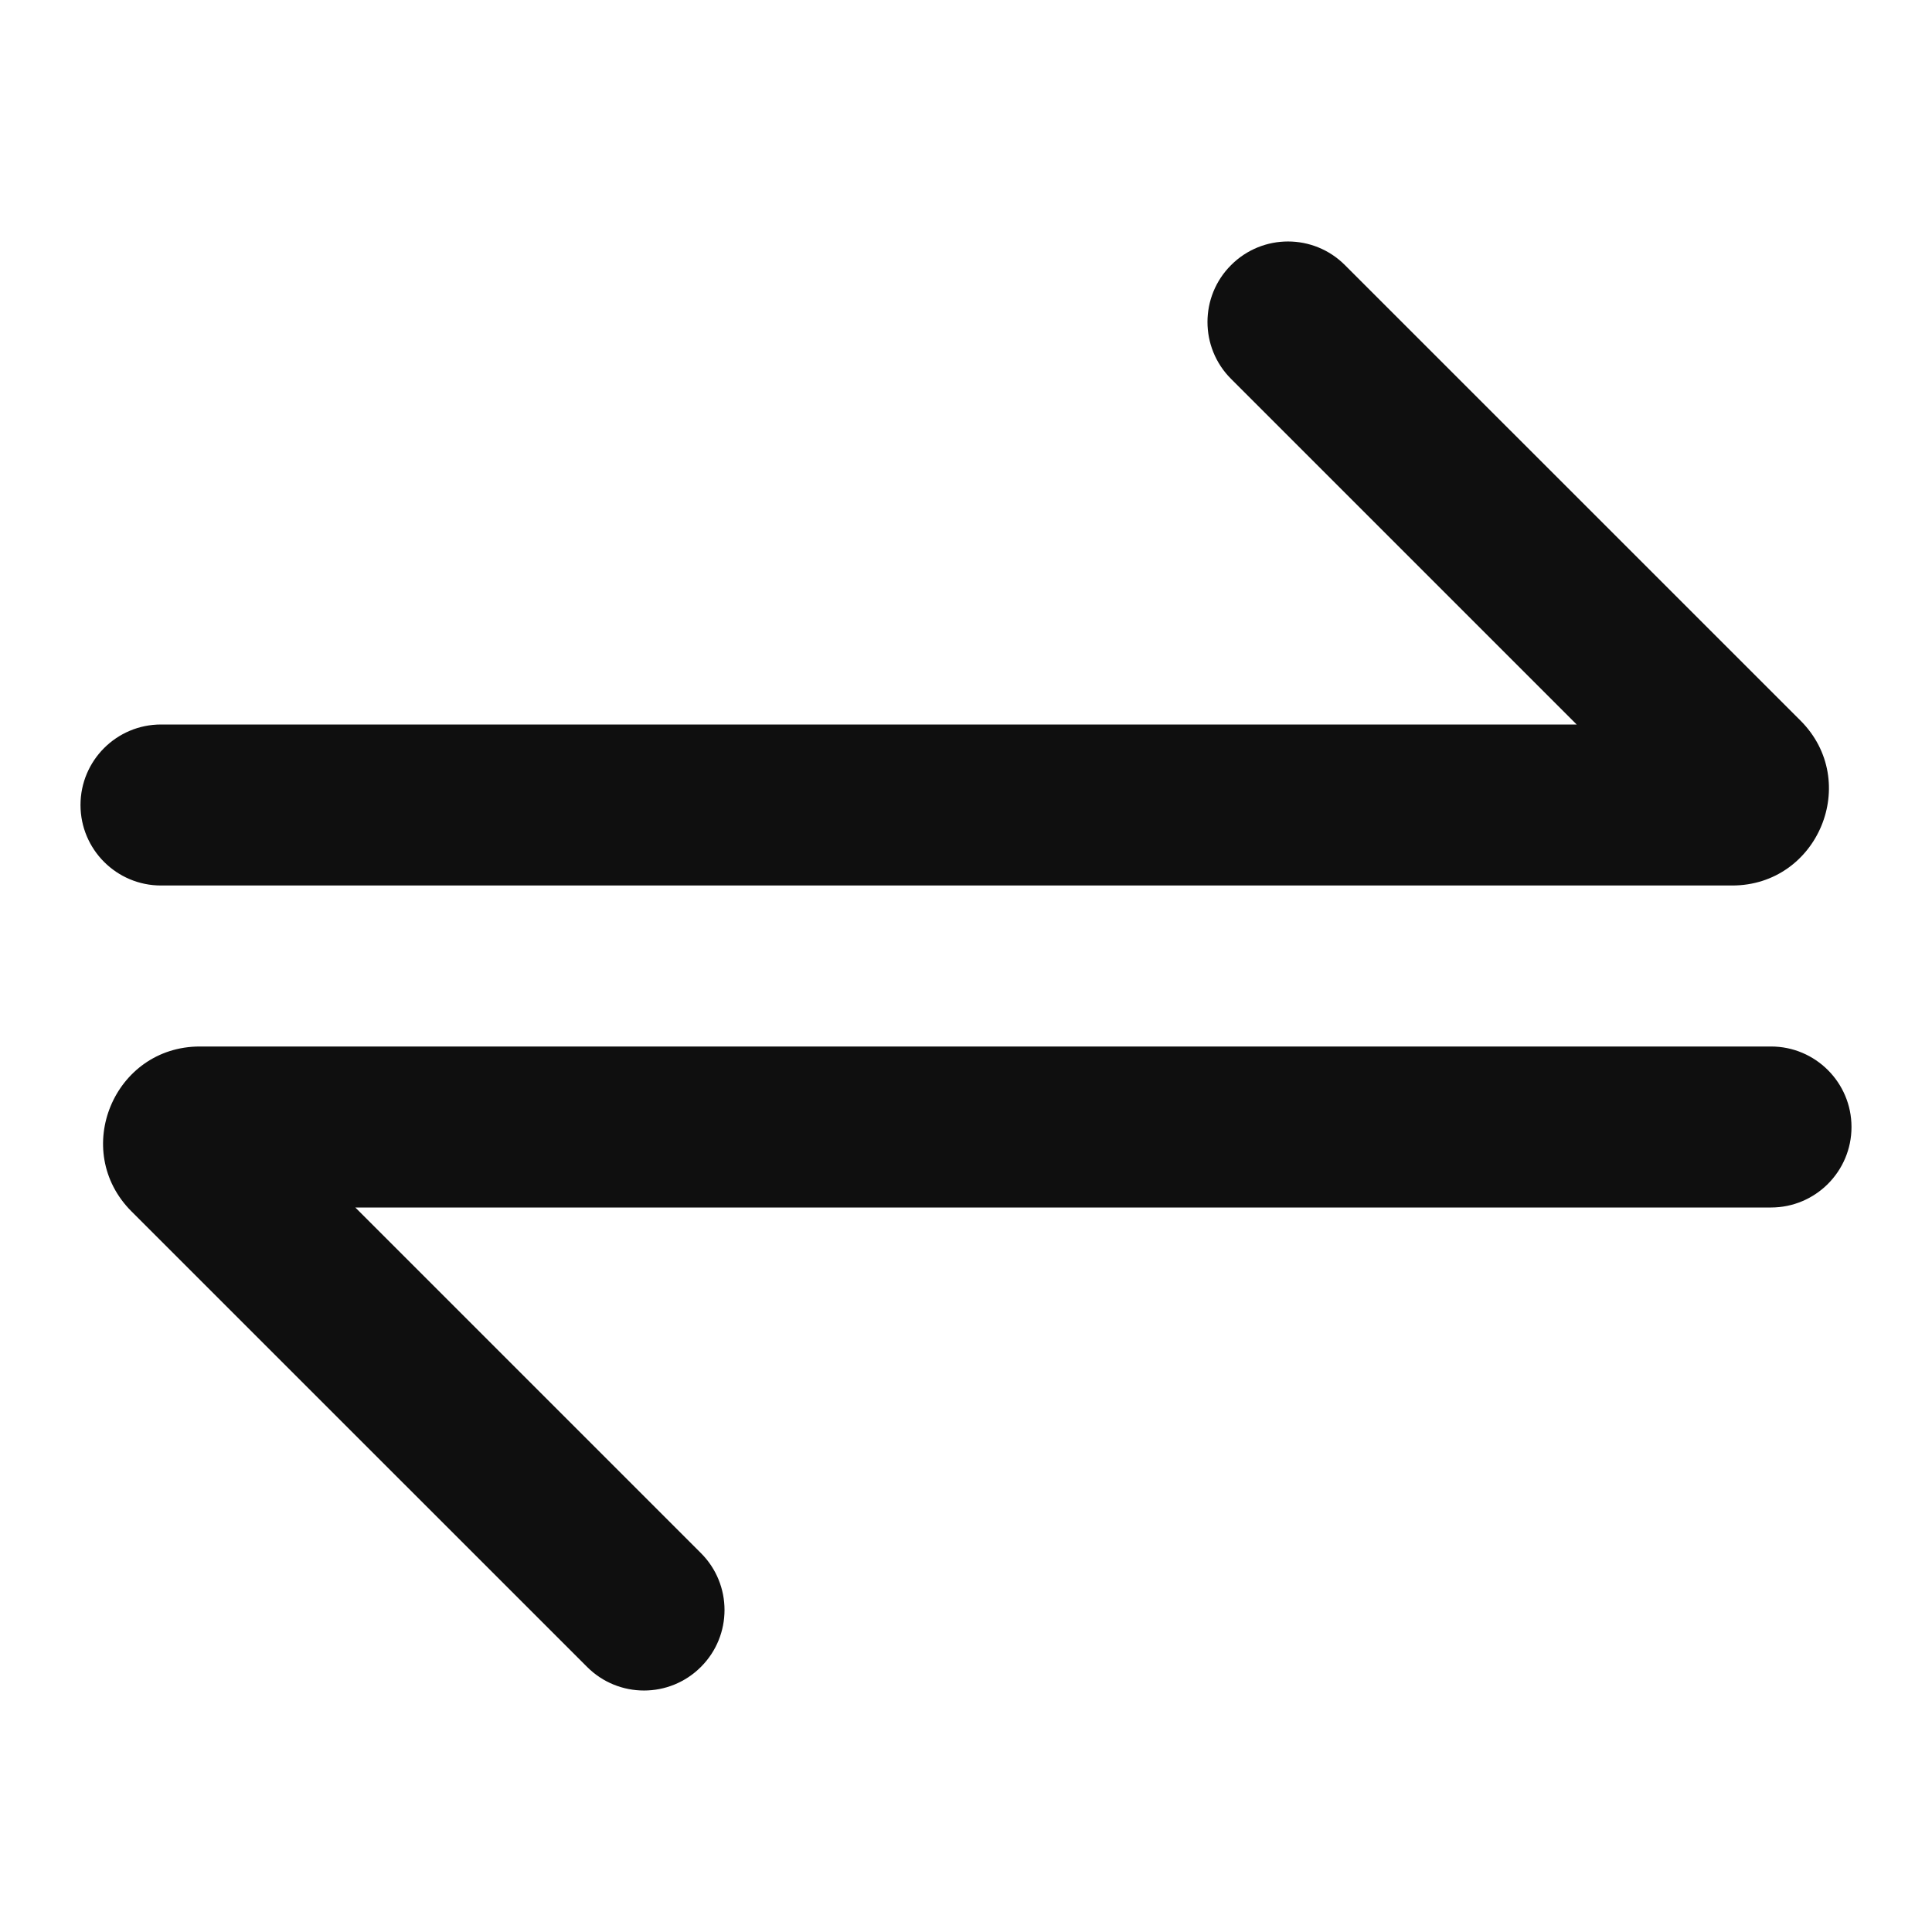
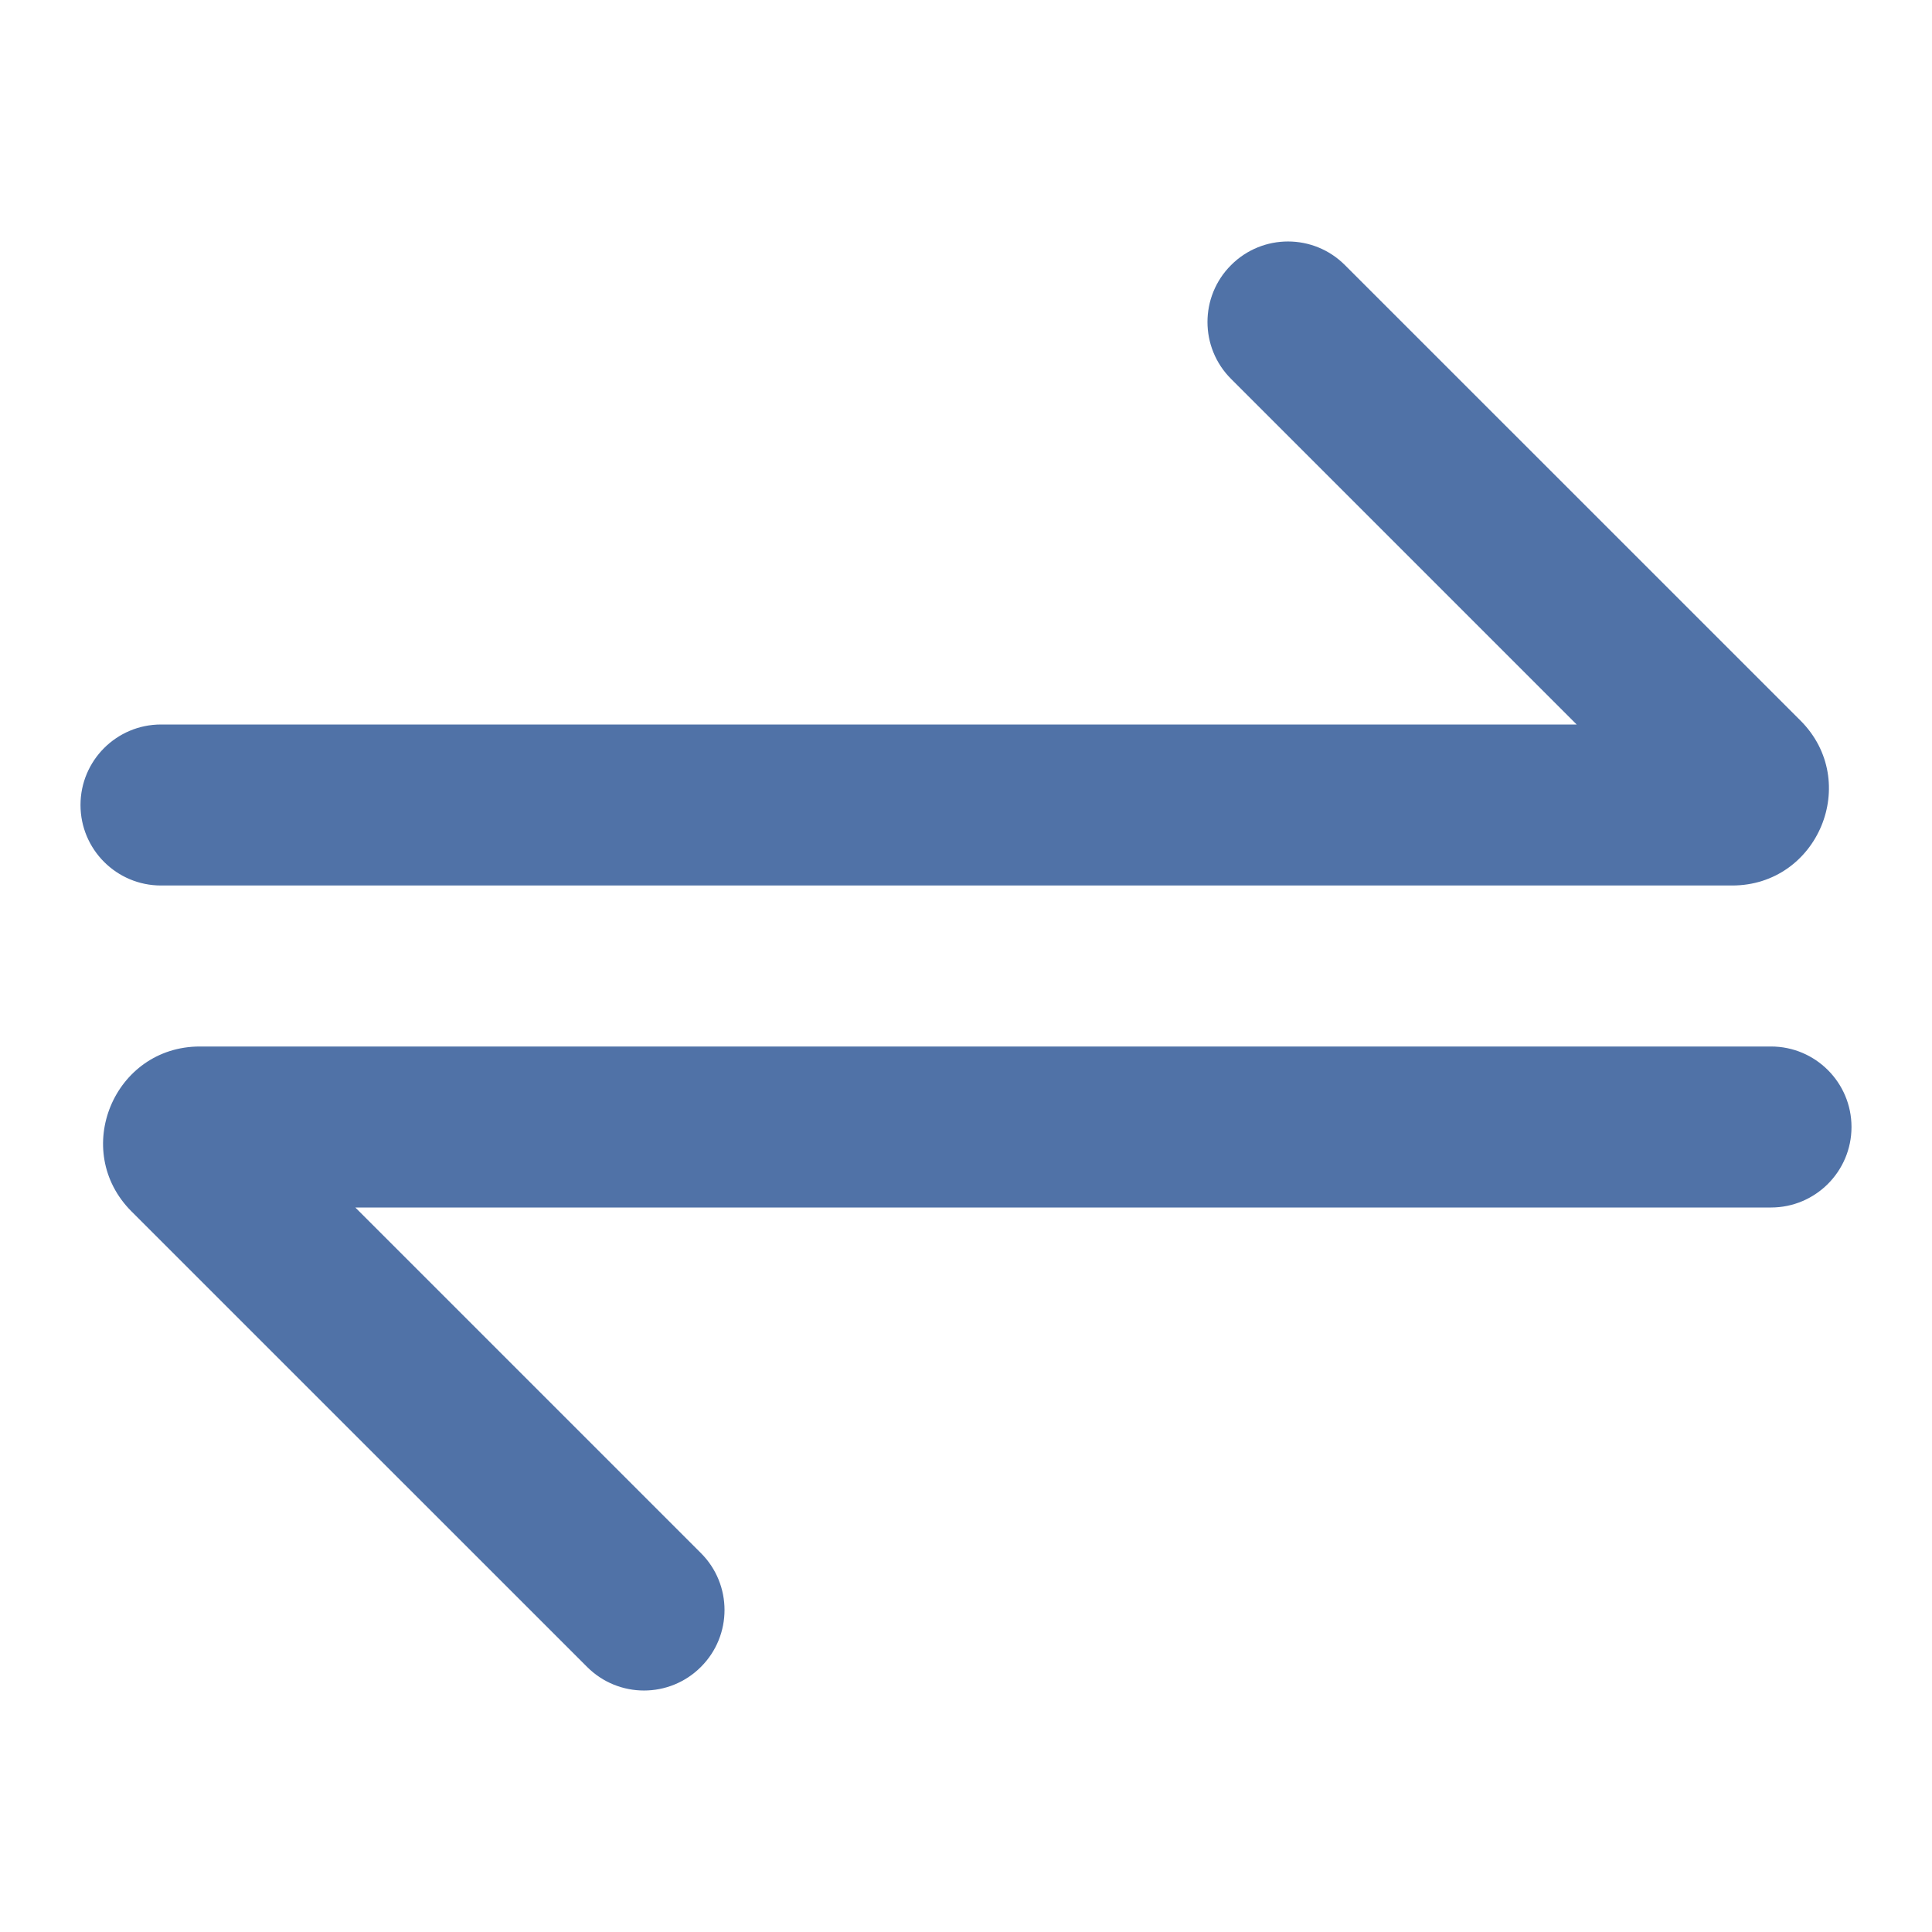
<svg xmlns="http://www.w3.org/2000/svg" width="800px" height="800px" viewBox="0 0 24 24" fill="none">
-   <path fill-rule="evenodd" clip-rule="evenodd" d="M15.293 3.293C15.683 2.902 16.317 2.902 16.707 3.293L22.366 8.951C23.122 9.707 22.586 11 21.517 11H2C1.448 11 1 10.552 1 10C1 9.448 1.448 9 2 9H19.586L15.293 4.707C14.902 4.317 14.902 3.683 15.293 3.293ZM4.414 15H22C22.552 15 23 14.552 23 14C23 13.448 22.552 13 22 13H2.483C1.414 13 0.878 14.293 1.634 15.049L7.293 20.707C7.683 21.098 8.317 21.098 8.707 20.707C9.098 20.317 9.098 19.683 8.707 19.293L4.414 15Z" fill="#0F0F0F" />
+   <path fill-rule="evenodd" clip-rule="evenodd" d="M15.293 3.293C15.683 2.902 16.317 2.902 16.707 3.293L22.366 8.951C23.122 9.707 22.586 11 21.517 11H2C1.448 11 1 10.552 1 10C1 9.448 1.448 9 2 9H19.586L15.293 4.707C14.902 4.317 14.902 3.683 15.293 3.293ZM4.414 15H22C22.552 15 23 14.552 23 14C23 13.448 22.552 13 22 13H2.483C1.414 13 0.878 14.293 1.634 15.049L7.293 20.707C7.683 21.098 8.317 21.098 8.707 20.707C9.098 20.317 9.098 19.683 8.707 19.293L4.414 15Z" fill="#5072A7" />
</svg>
